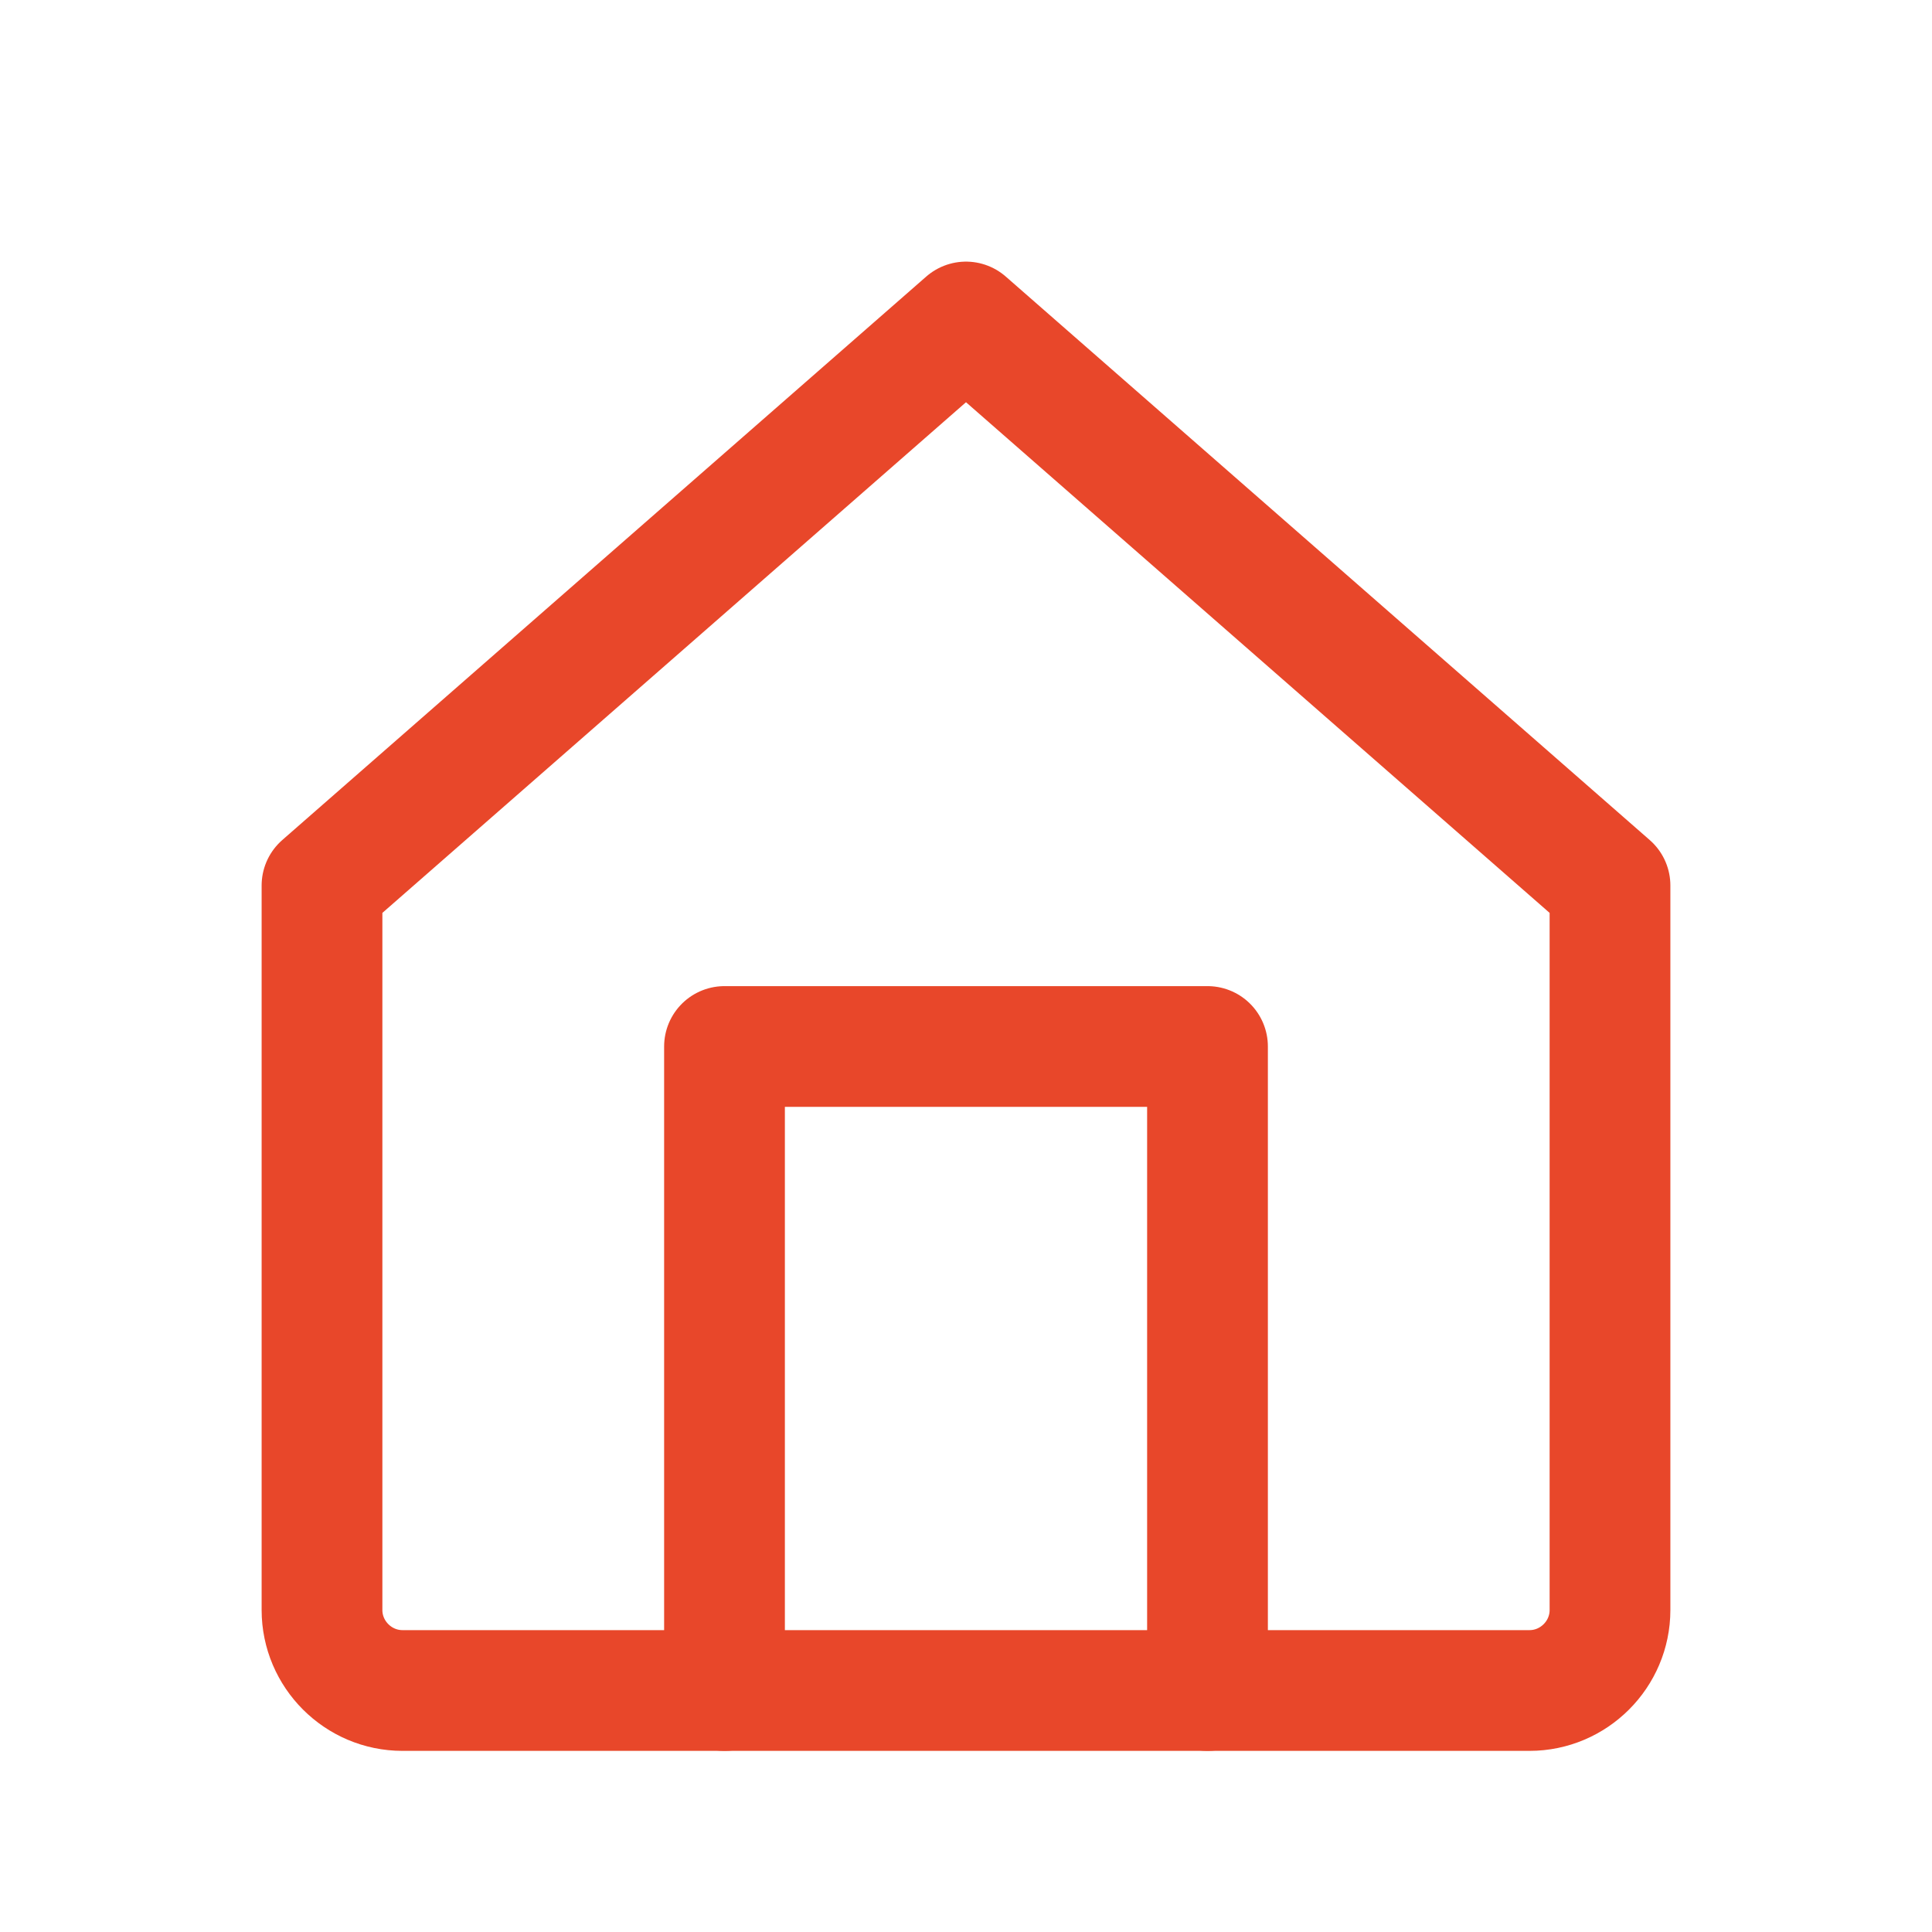
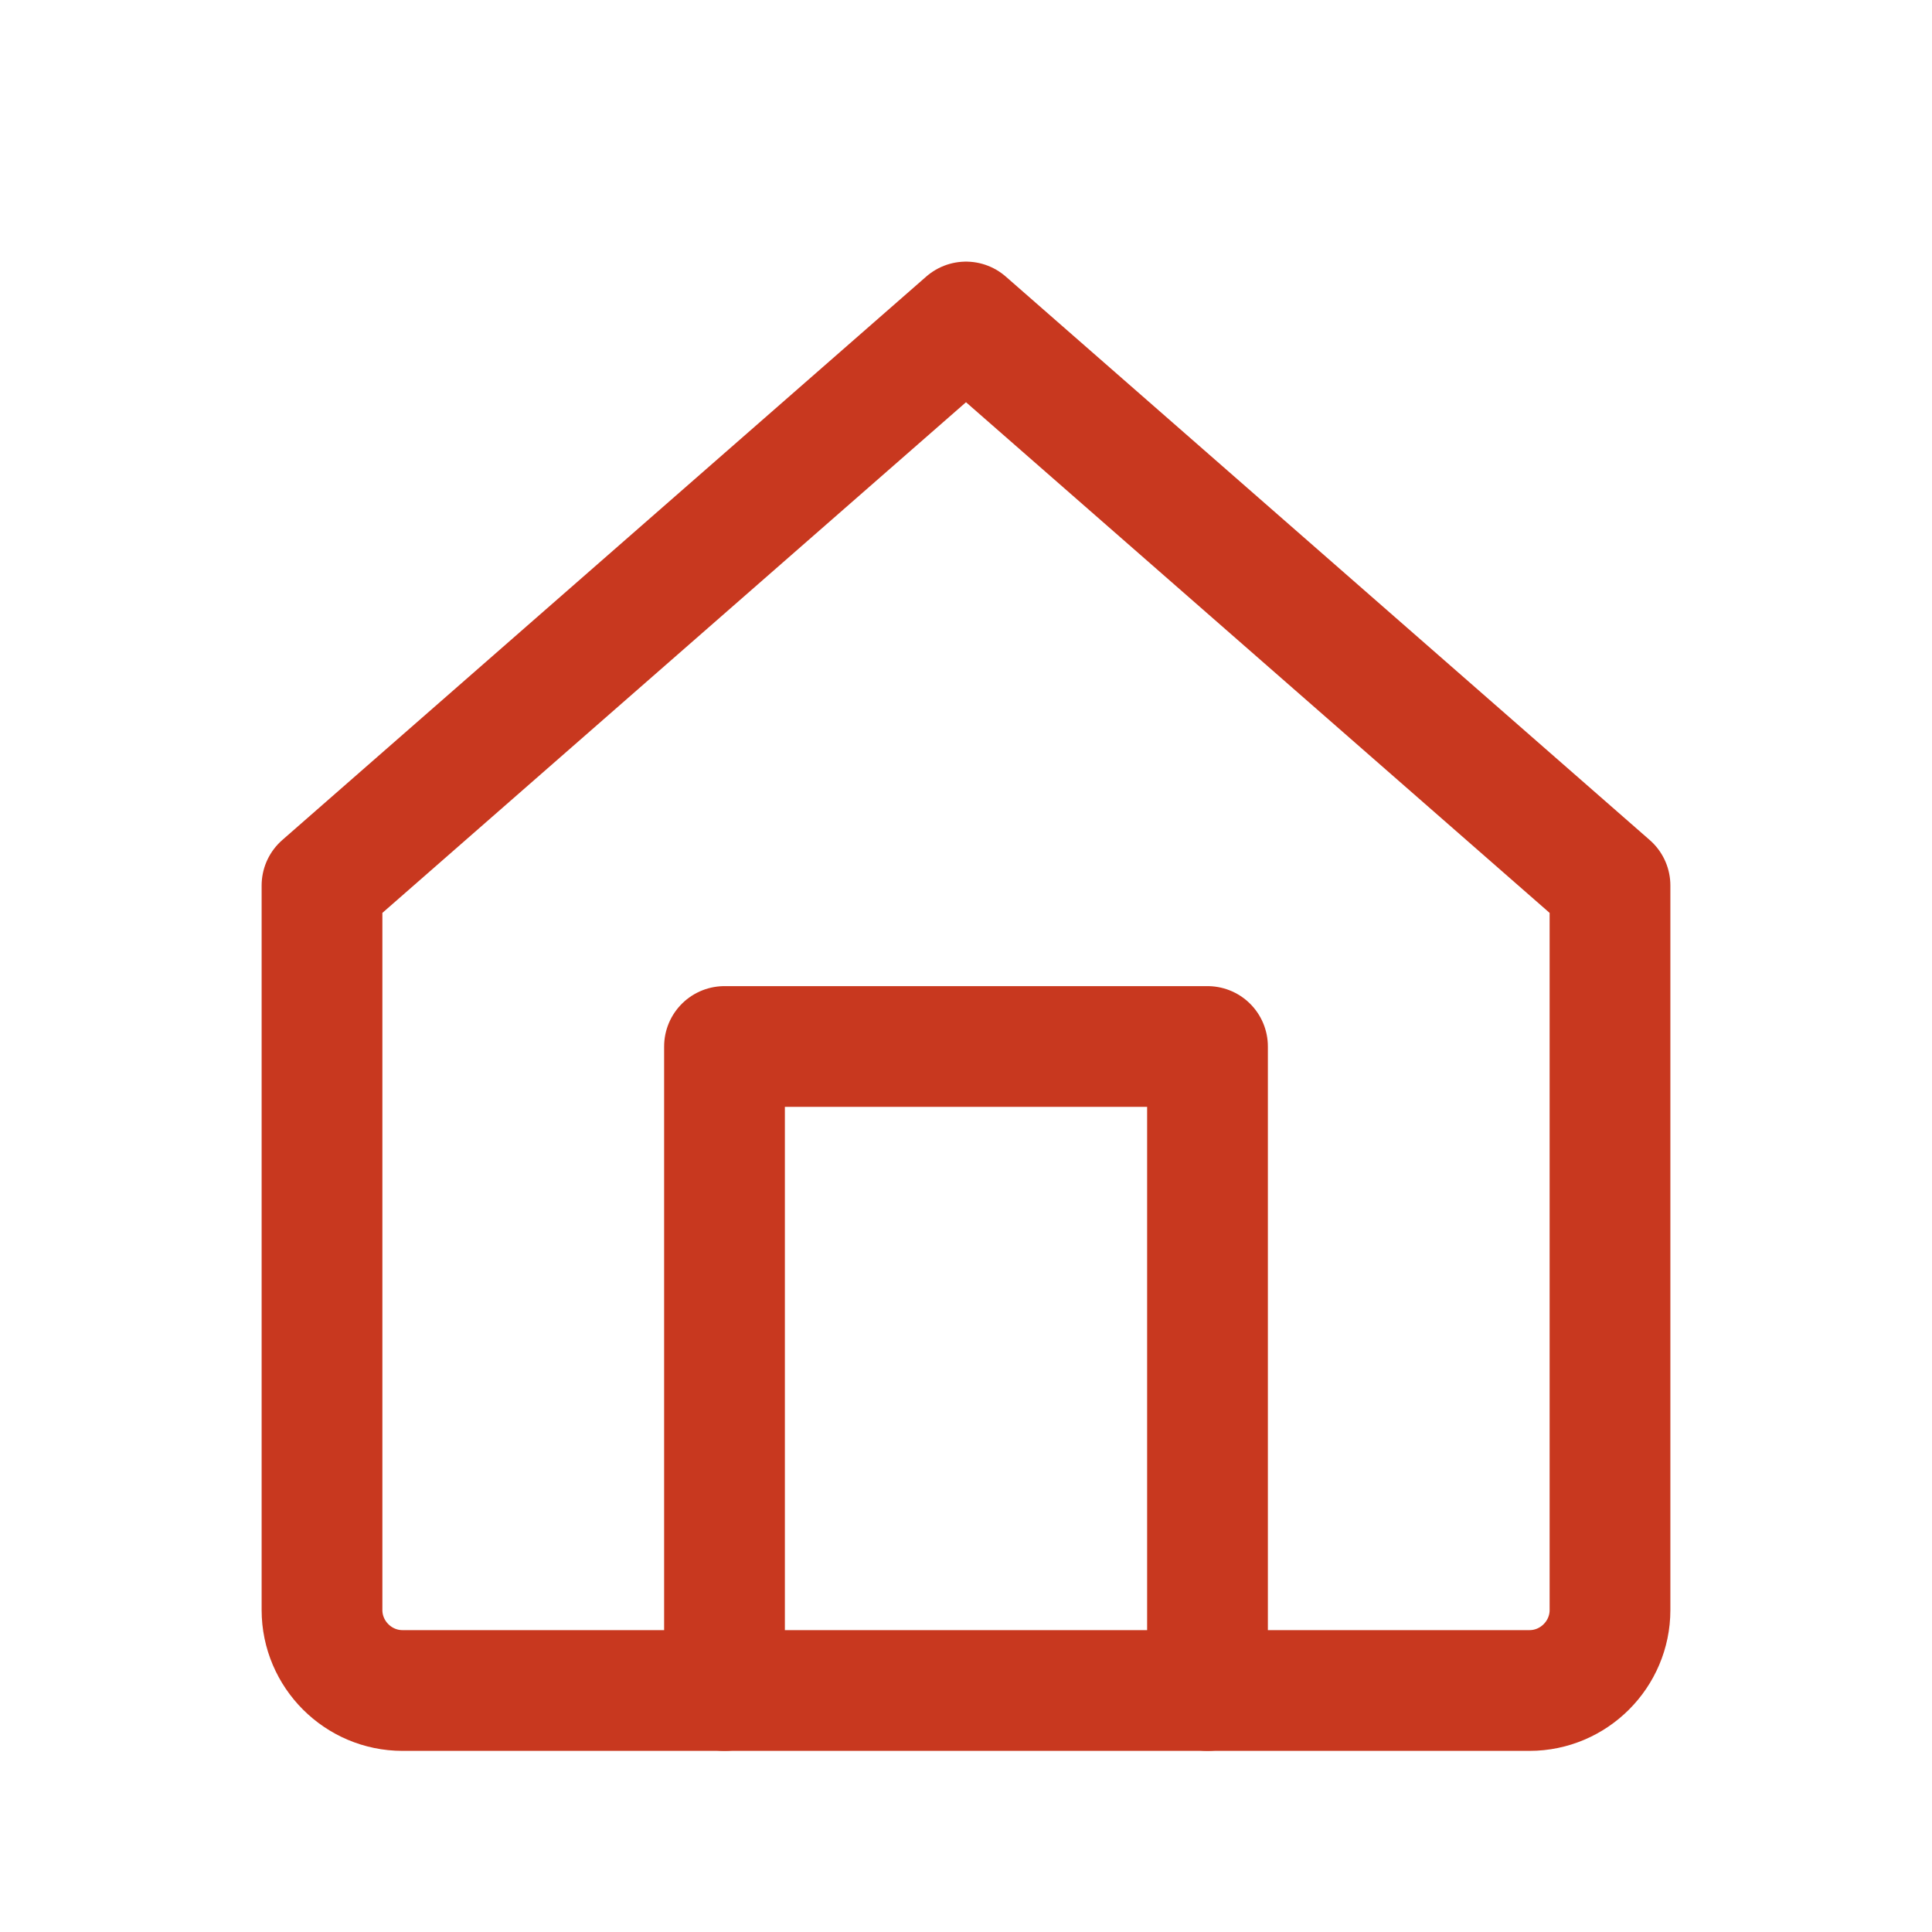
<svg xmlns="http://www.w3.org/2000/svg" width="48" height="48" viewBox="0 0 48 48" fill="none">
-   <path d="M8 22L24 8L40 22V40C40 41.1 39.1 42 38 42H10C8.9 42 8 41.1 8 40V22Z" fill="none" stroke="#e8472a" stroke-width="3" stroke-linecap="round" stroke-linejoin="round" />
-   <path d="M18 42V26H30V42" stroke="#e8472a" stroke-width="3" stroke-linecap="round" stroke-linejoin="round" />
+   <path d="M8 22L24 8L40 22V40C40 41.1 39.1 42 38 42H10C8.9 42 8 41.1 8 40V22Z" fill="none" stroke="#c8381f" stroke-width="3" stroke-linecap="round" stroke-linejoin="round" />
+   <path d="M18 42V26H30V42" stroke="#c8381f" stroke-width="3" stroke-linecap="round" stroke-linejoin="round" />
</svg>
